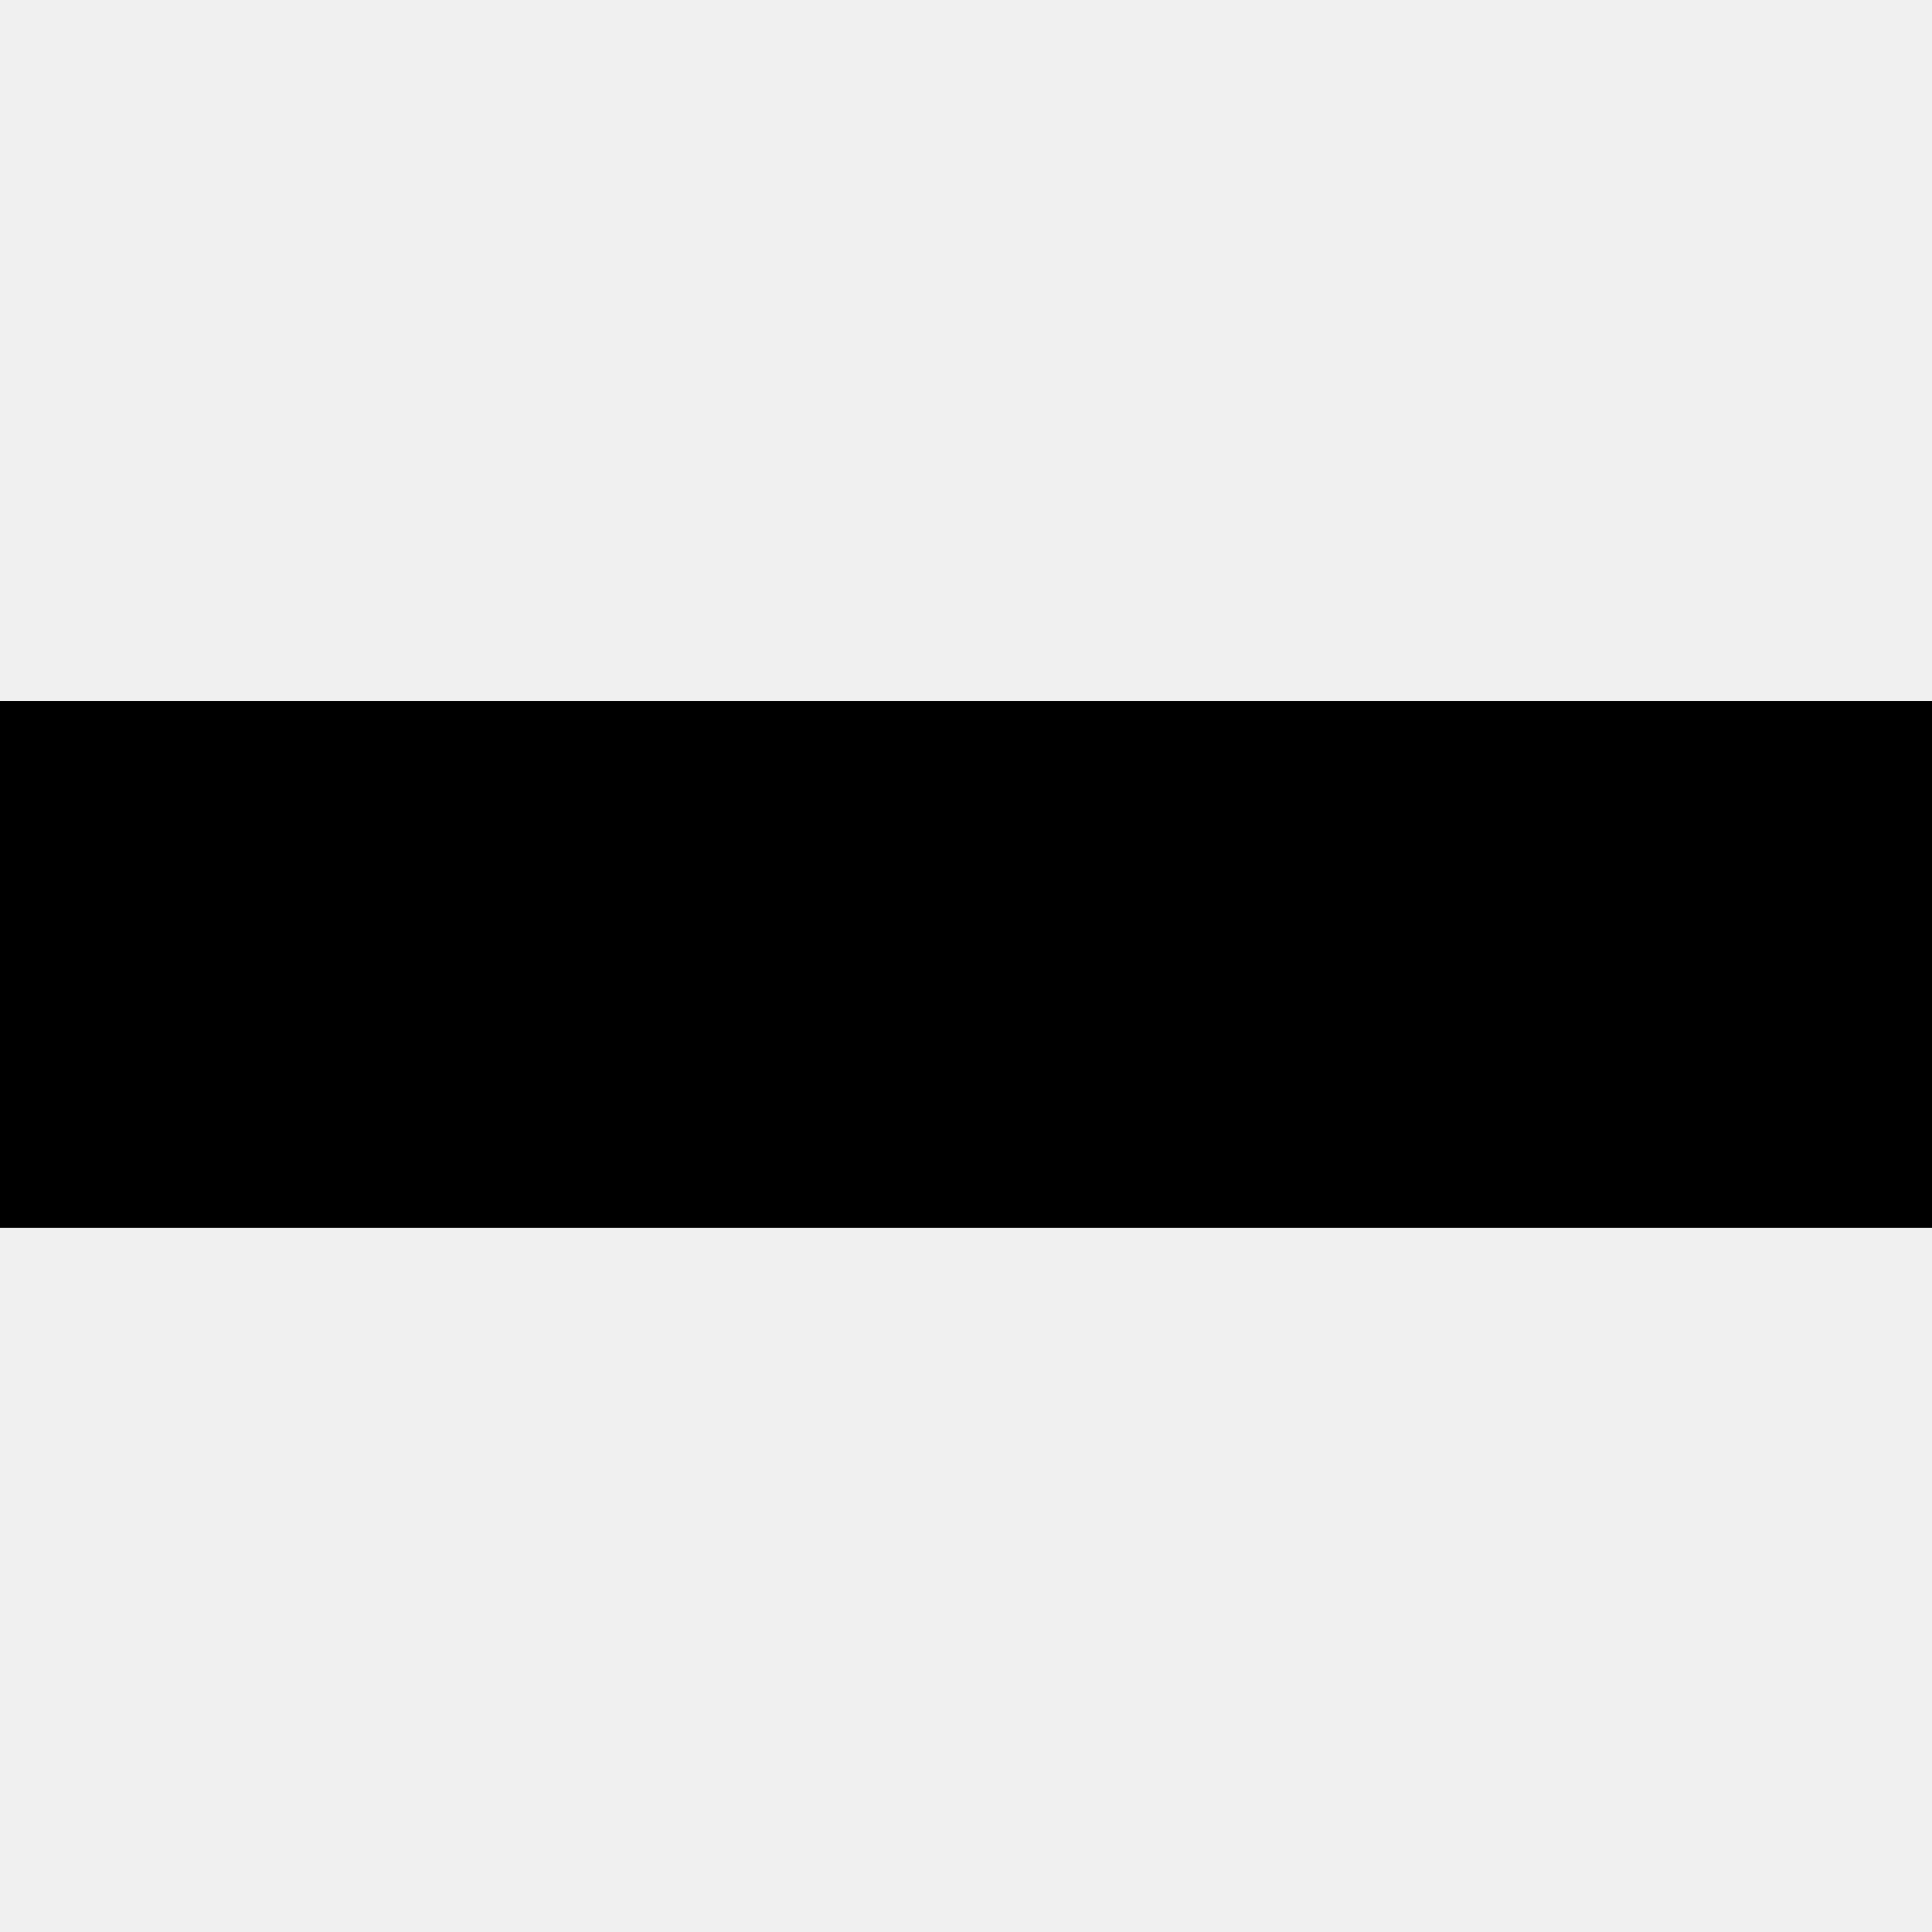
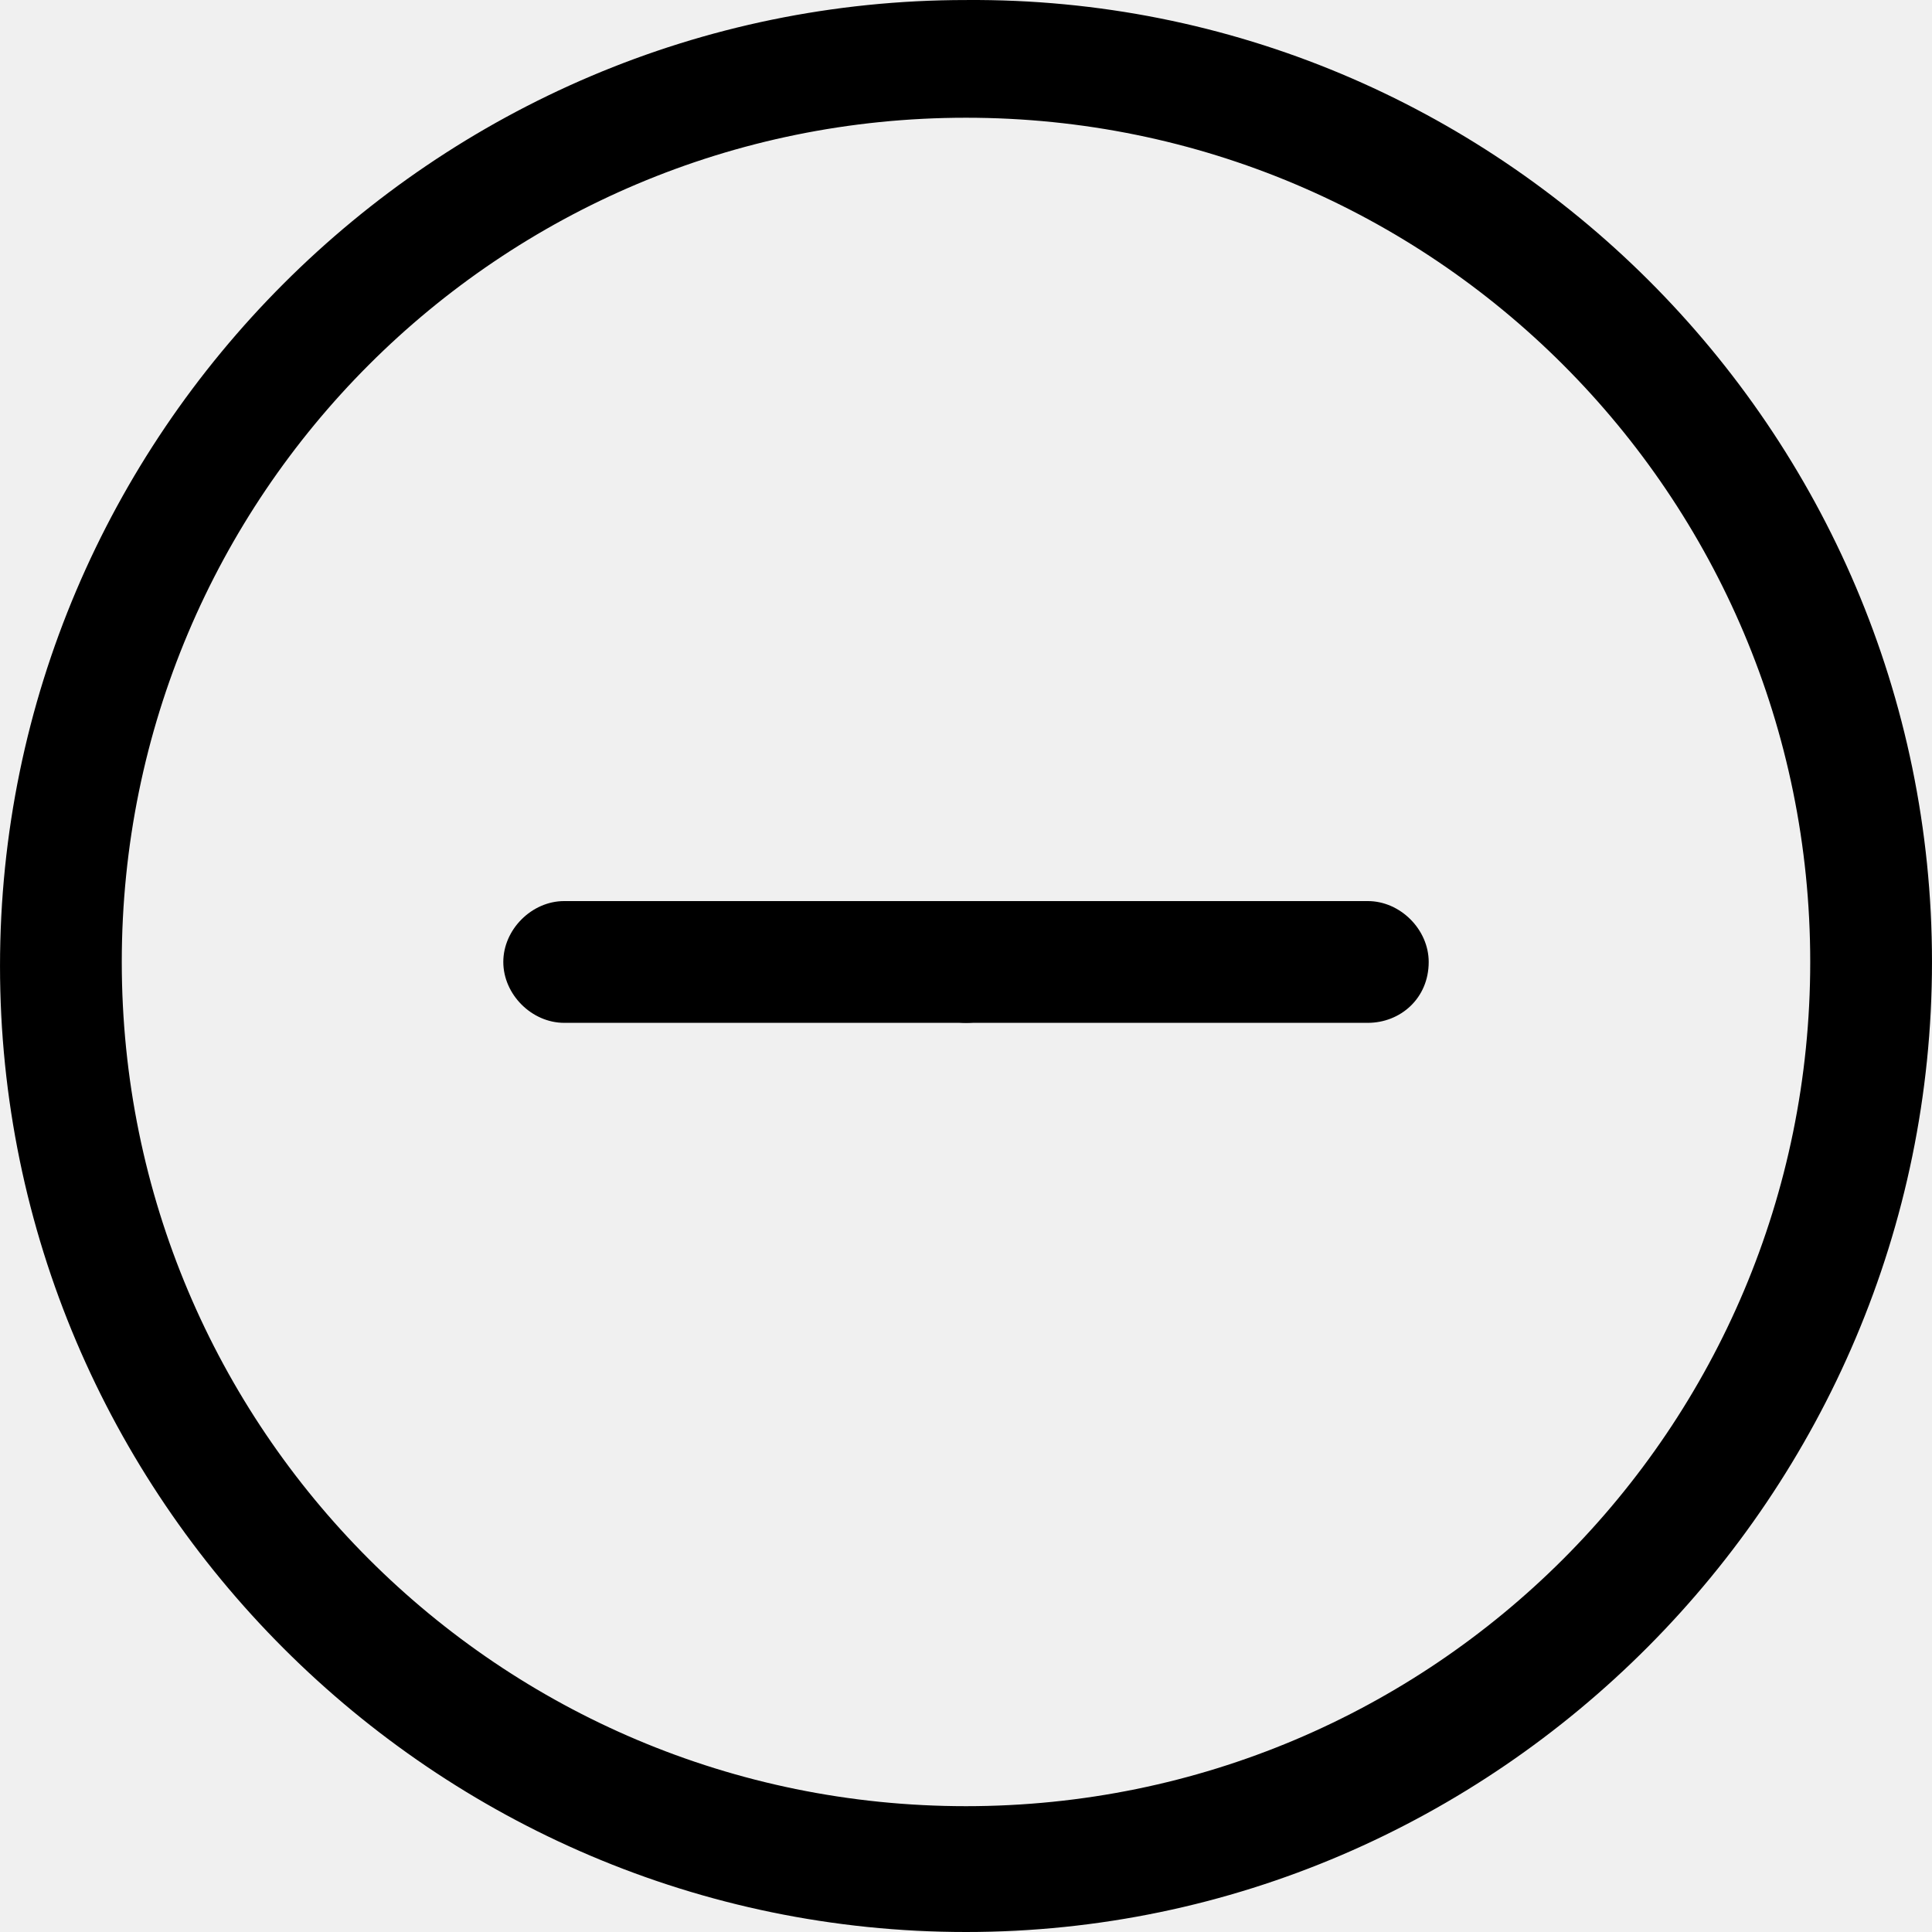
- <svg xmlns="http://www.w3.org/2000/svg" version="1.1" id="Layer_1" x="0px" y="0px" width="1000px" height="1000px" viewBox="0 0 1000 1000" enable-background="new 0 0 1000 1000" xml:space="preserve">
+ <svg xmlns="http://www.w3.org/2000/svg" version="1.1" id="Capa_1" x="0px" y="0px" viewBox="0 0 508.827 508.827" style="enable-background:new 0 0 508.827 508.827;" xml:space="preserve" width="512px" height="512px">
  <g>
-     <path display="none" fill-rule="evenodd" clip-rule="evenodd" fill="#FFFFFF" d="M1.95,498.858   C1.95,223.125,225.408-0.333,501.142-0.333c275.734,0,499.191,223.458,499.191,499.191c0,275.734-223.457,499.191-499.191,499.191   C225.408,998.05,1.95,774.593,1.95,498.858z" />
-     <rect x="429.826" y="237.379" display="none" fill-rule="evenodd" clip-rule="evenodd" fill="#F09720" width="142.625" height="522.965" />
-     <rect y="362.81" fill-rule="evenodd" clip-rule="evenodd" width="1000" height="272.725" />
+     <g>
+       <path d="M254.414,508.827c-140.032,0-254.41-114.378-254.41-254.41S114.381,0.007,254.414,0.007    c140.032-1.069,254.41,113.309,254.41,253.341S394.446,508.827,254.414,508.827z M254.414,31.007    c-122.929,0-222.342,99.412-222.342,222.342S131.485,475.69,254.414,475.69s222.342-99.412,222.342-222.342    S377.343,31.007,254.414,31.007z" fill="#000000" />
+       <g>
+         <path d="M360.24,269.383H254.414c-8.552,0-16.034-7.483-16.034-16.034s7.483-16.034,16.034-16.034H360.24     c8.552,0,16.034,7.483,16.034,16.034C376.274,262.969,368.791,269.383,360.24,269.383z" fill="#000000" />
+         <path d="M254.414,269.383H148.588c-8.552,0-16.034-7.483-16.034-16.034s7.483-16.034,16.034-16.034     h105.826c8.552,0,16.034,7.483,16.034,16.034C270.448,262.969,262.965,269.383,254.414,269.383z" fill="#000000" />
+       </g>
+     </g>
  </g>
+   <g>
+ </g>
+   <g>
+ </g>
+   <g>
+ </g>
+   <g>
+ </g>
+   <g>
+ </g>
+   <g>
+ </g>
+   <g>
+ </g>
+   <g>
+ </g>
+   <g>
+ </g>
+   <g>
+ </g>
+   <g>
+ </g>
+   <g>
+ </g>
+   <g>
+ </g>
+   <g>
+ </g>
+   <g>
+ </g>
</svg>
